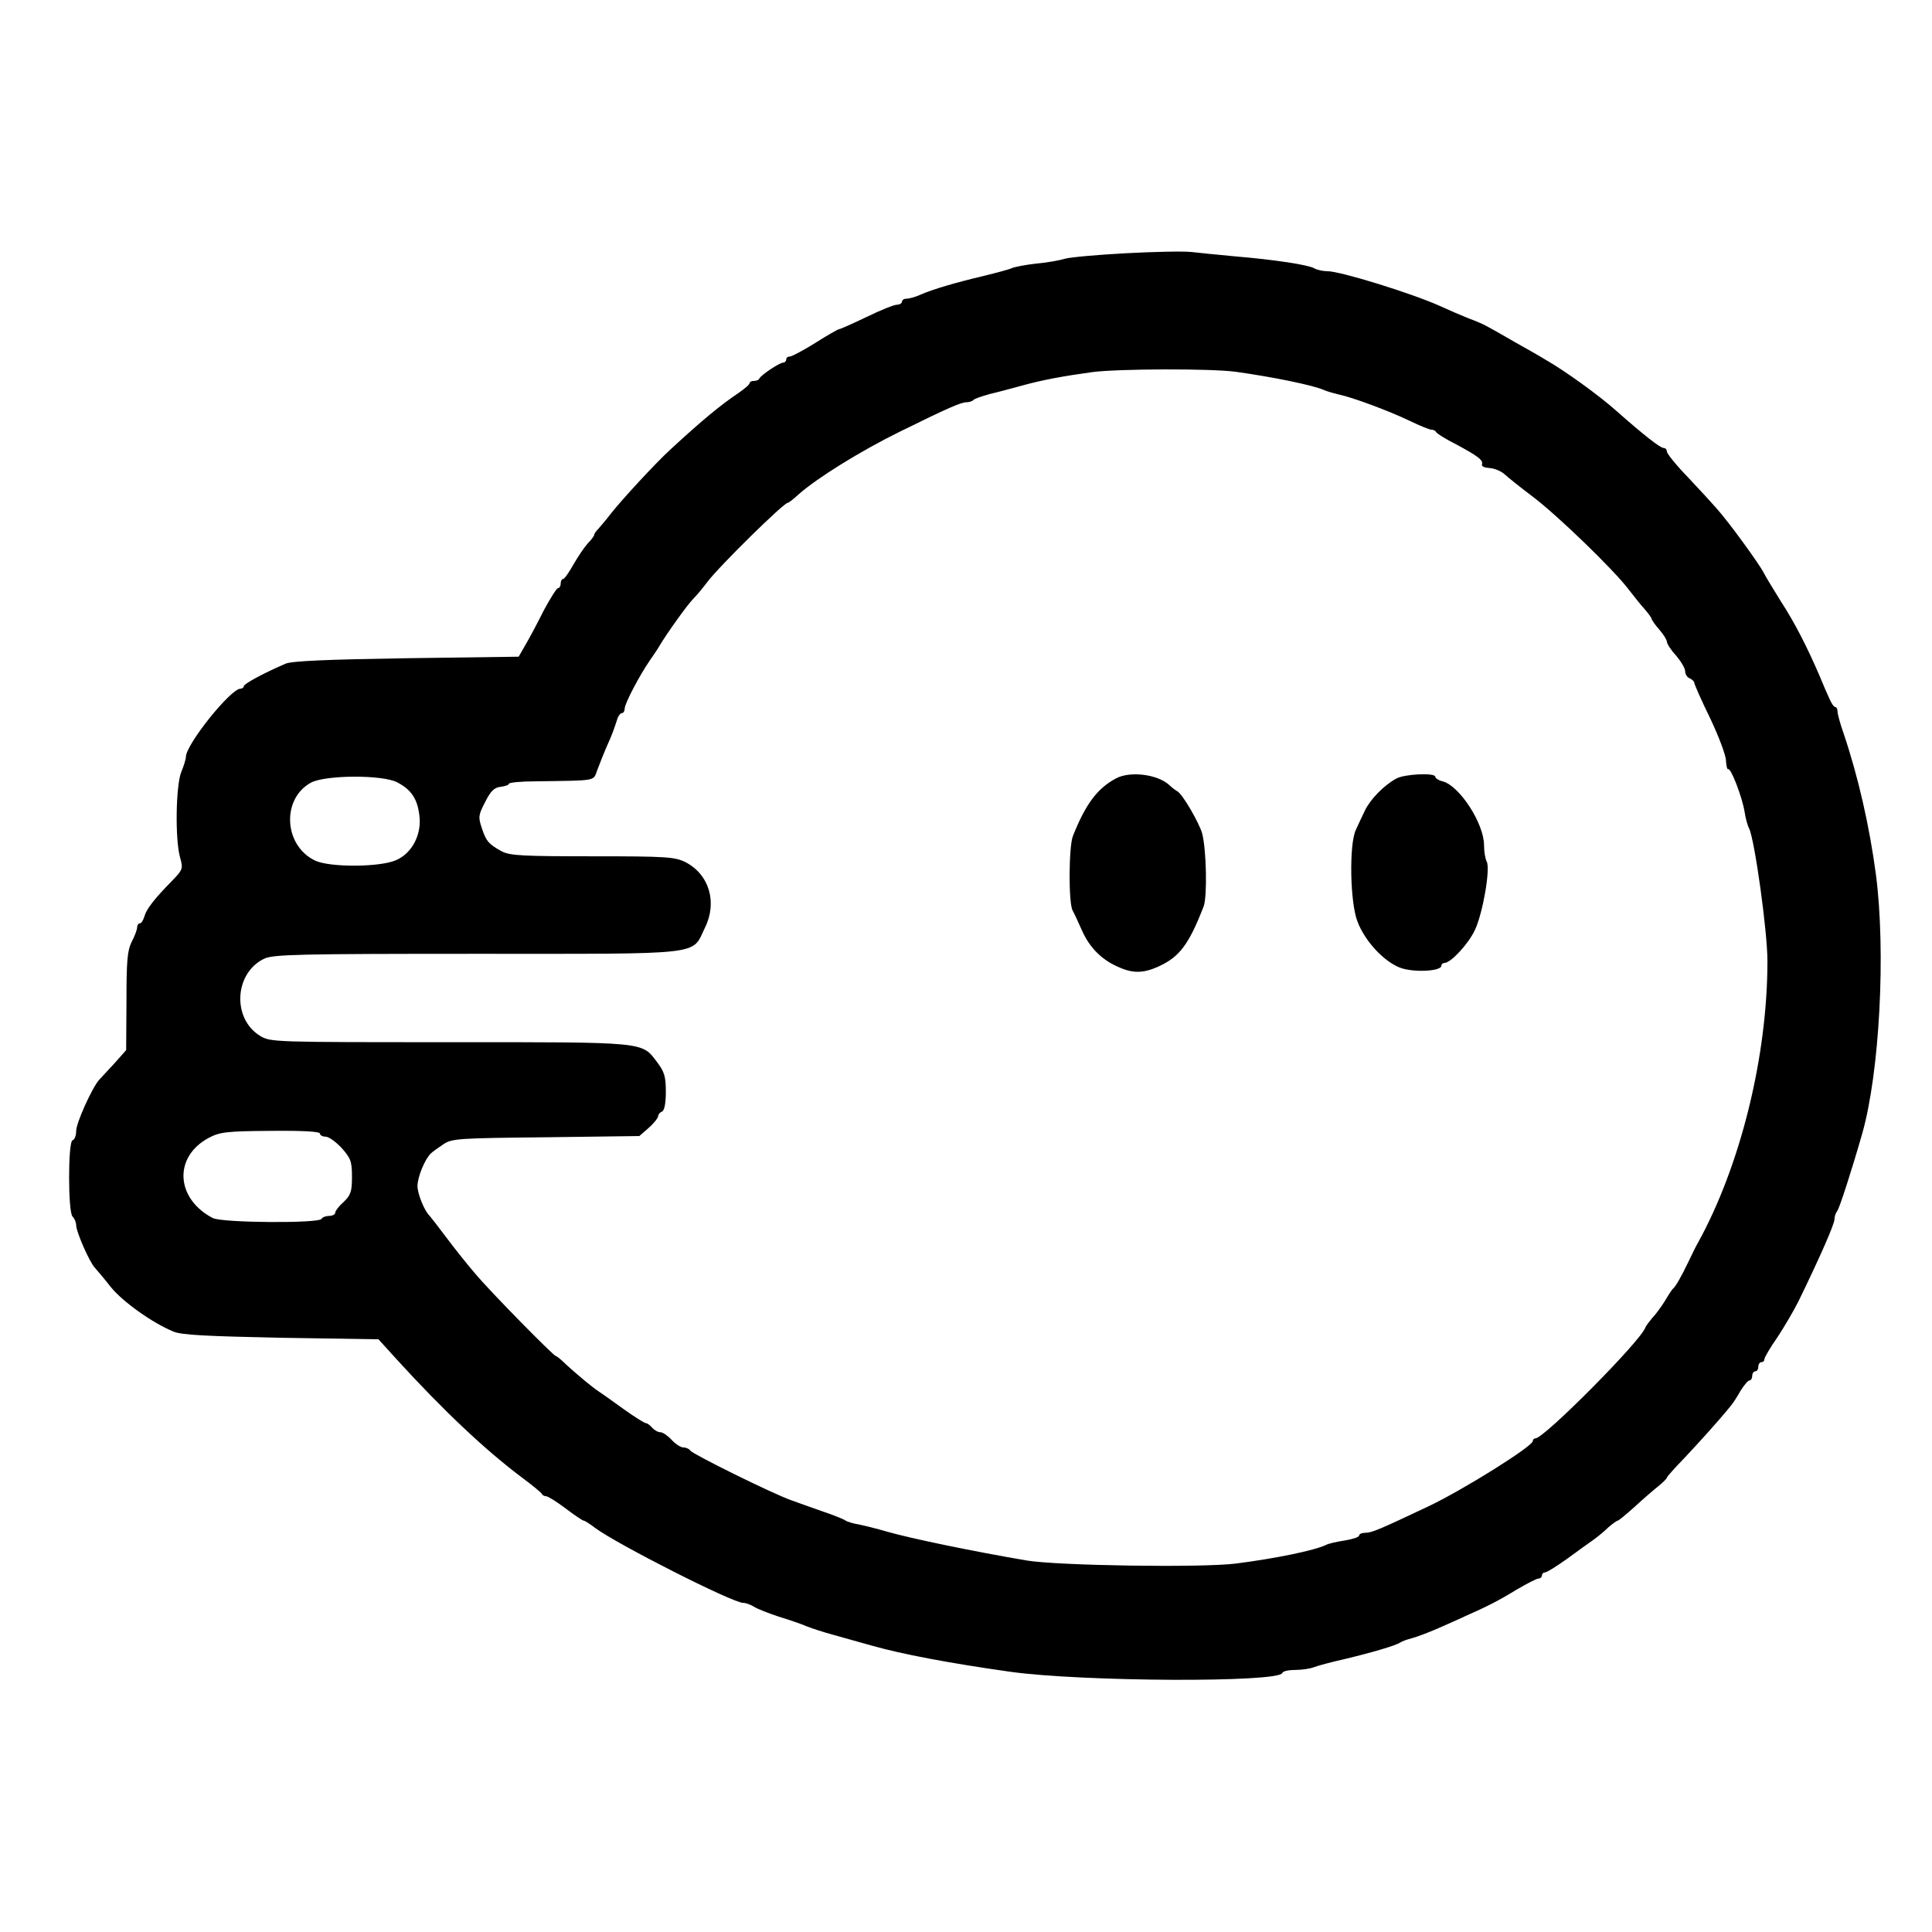
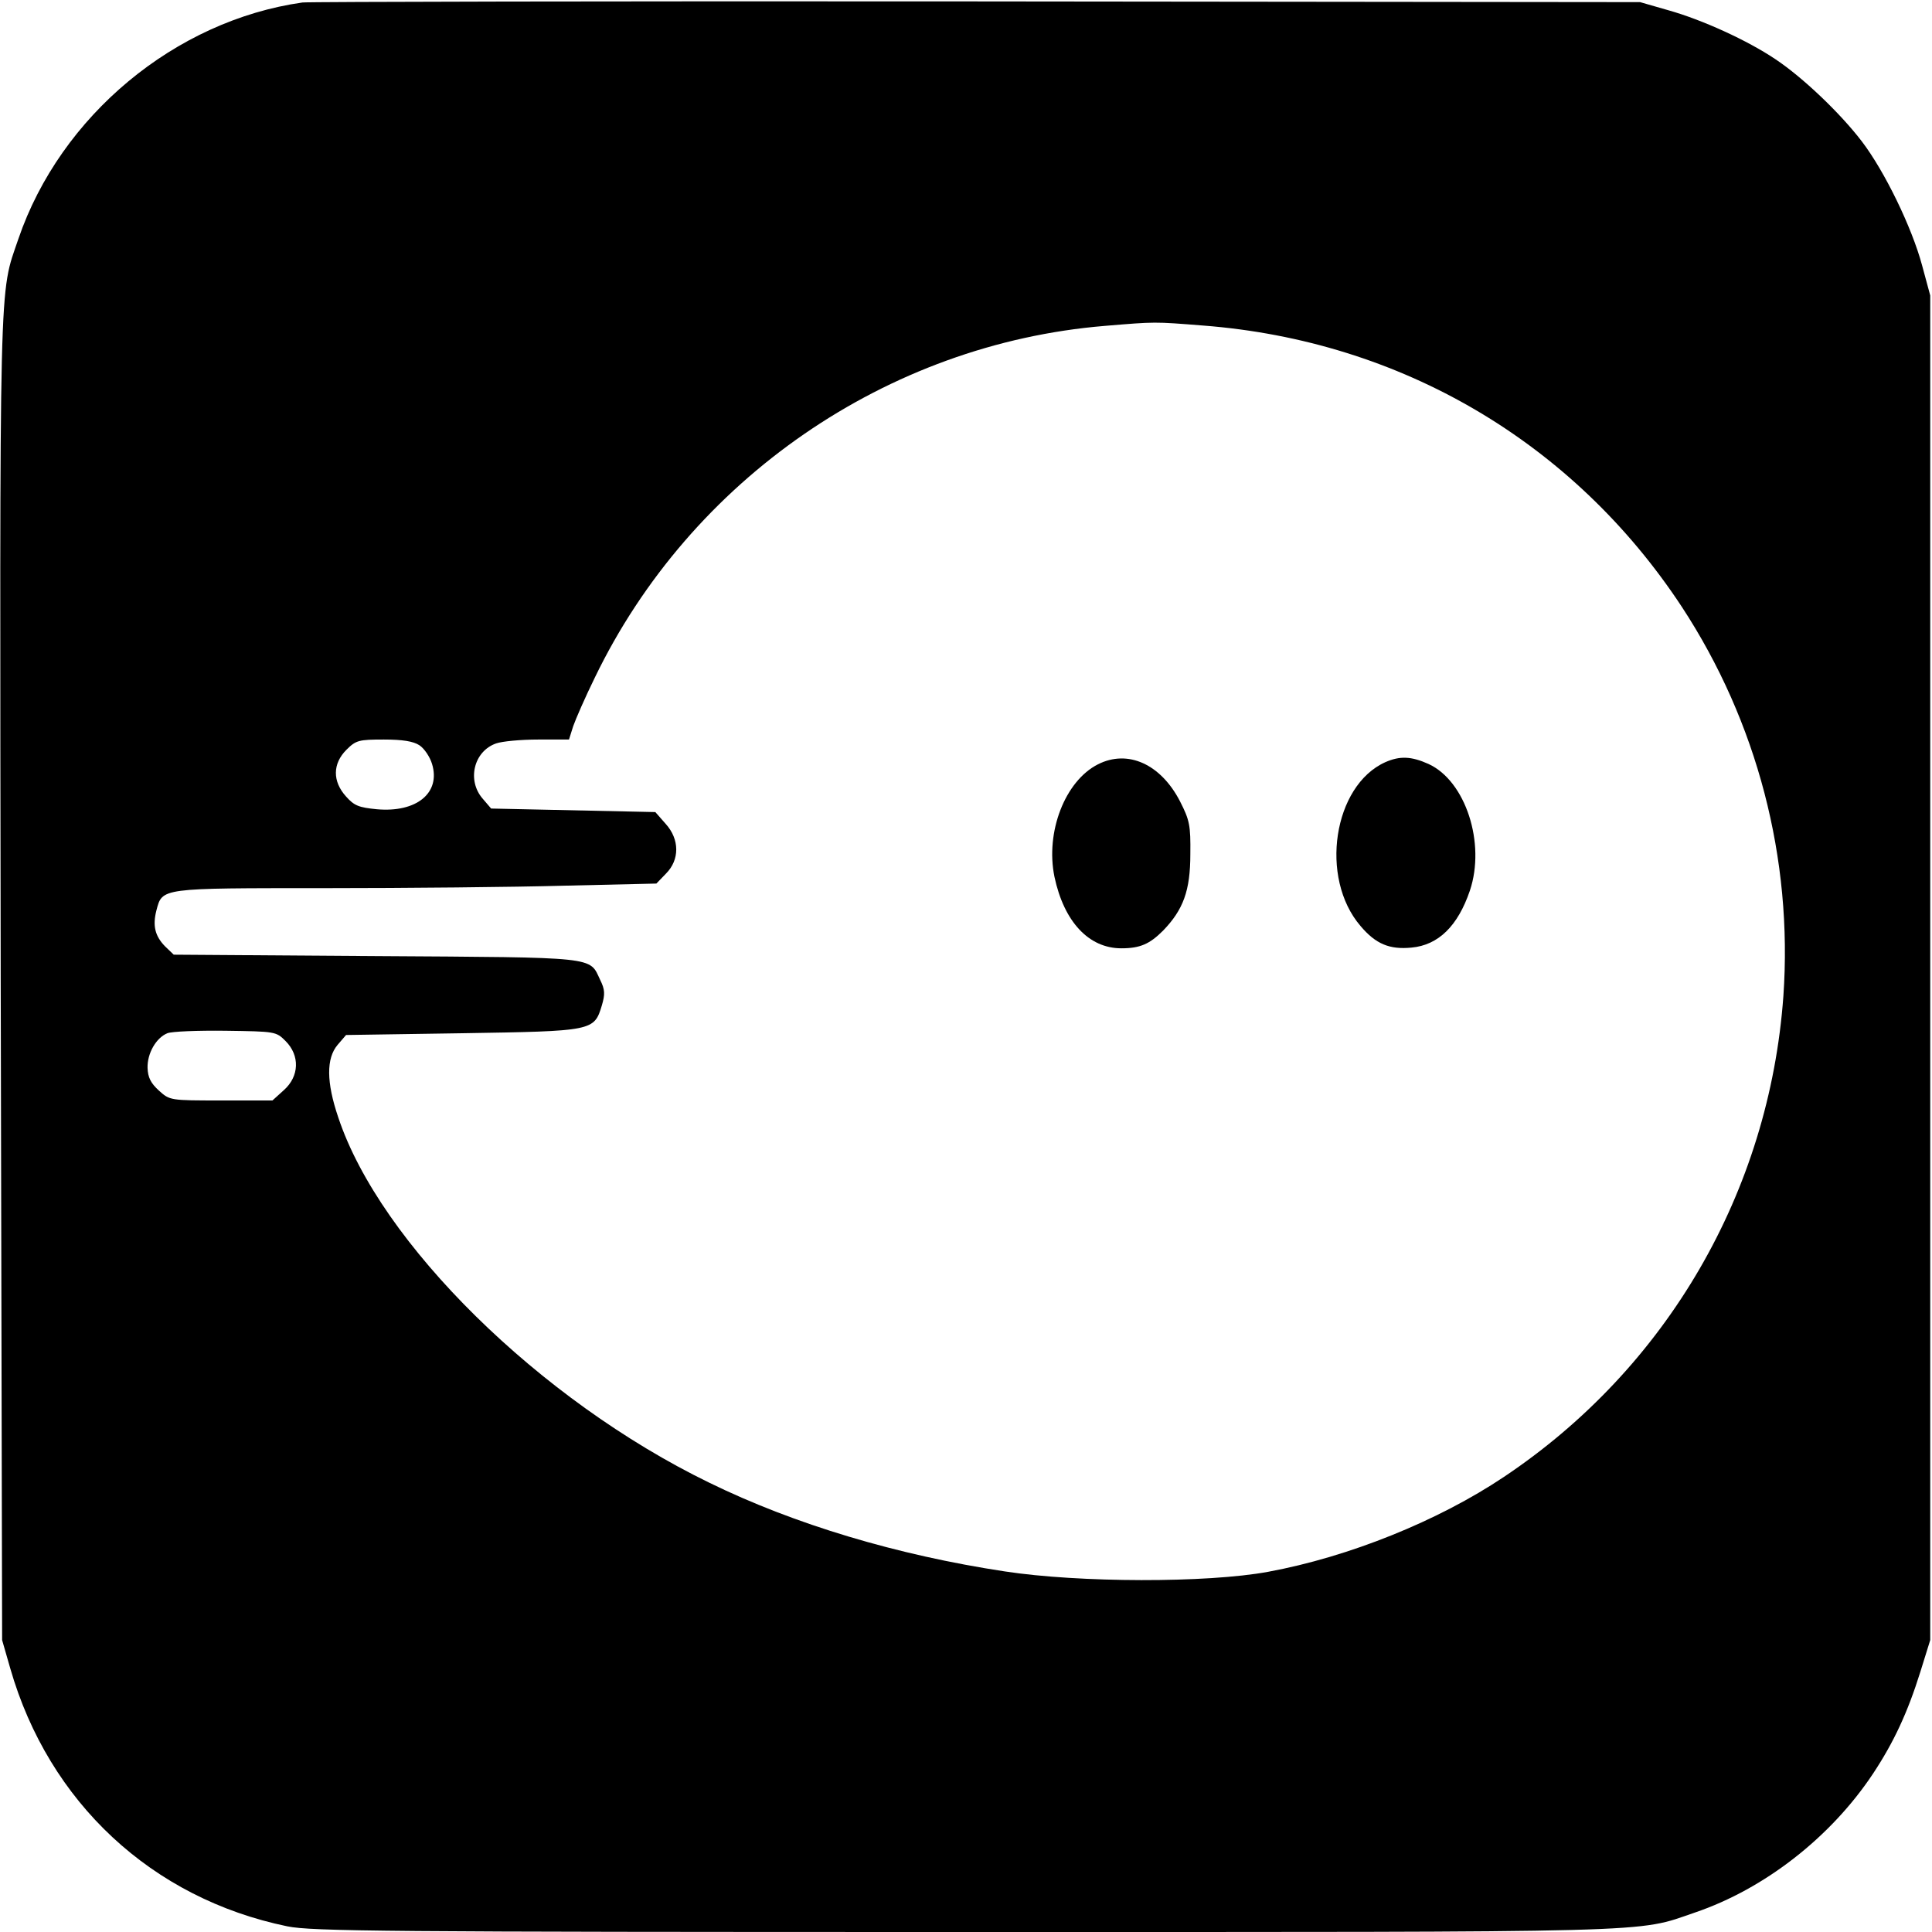
- <svg xmlns="http://www.w3.org/2000/svg" version="1.0" width="634pt" height="634pt" viewBox="0 0 634 634" preserveAspectRatio="xMidYMid meet">
-   <g transform="translate(0,634) scale(0.1,-0.1)" fill="#000000" stroke="none">
-     <path d="M3695 5509 c-93 -5 -183 -13 -200 -18 -16 -5 -59 -13 -95 -16 -35 -4 -71 -11 -80 -15 -8 -4 -49 -15 -90 -25 -93 -22 -165 -43 -207 -61 -17 -8 -38 -14 -47 -14 -9 0 -16 -4 -16 -10 0 -5 -8 -10 -17 -10 -9 0 -54 -18 -99 -40 -46 -22 -86 -40 -90 -40 -3 0 -39 -20 -78 -45 -40 -25 -78 -45 -84 -45 -7 0 -12 -4 -12 -10 0 -5 -5 -10 -10 -10 -12 0 -73 -41 -78 -52 -2 -5 -10 -8 -18 -8 -8 0 -14 -3 -14 -7 0 -5 -17 -19 -37 -33 -57 -38 -119 -89 -224 -186 -46 -42 -157 -162 -194 -209 -16 -21 -36 -44 -42 -51 -7 -7 -13 -15 -13 -19 0 -3 -9 -16 -21 -28 -11 -12 -32 -43 -47 -69 -15 -27 -30 -48 -34 -48 -5 0 -8 -7 -8 -15 0 -8 -4 -15 -9 -15 -4 0 -25 -33 -46 -72 -20 -40 -47 -91 -60 -113 l-23 -40 -368 -5 c-257 -4 -378 -9 -397 -18 -72 -31 -137 -66 -137 -74 0 -4 -5 -8 -11 -8 -32 0 -179 -183 -179 -224 0 -7 -7 -30 -15 -49 -18 -43 -21 -222 -4 -281 10 -36 9 -40 -25 -75 -60 -61 -86 -95 -92 -118 -4 -13 -10 -23 -15 -23 -5 0 -9 -6 -9 -13 0 -8 -8 -29 -18 -48 -14 -28 -17 -62 -17 -195 l-1 -160 -39 -44 c-22 -23 -44 -48 -50 -54 -23 -26 -75 -141 -75 -167 0 -15 -5 -29 -12 -31 -15 -5 -15 -235 0 -250 7 -7 12 -20 12 -29 0 -21 44 -122 62 -140 7 -8 31 -36 52 -63 39 -48 137 -118 206 -146 27 -11 110 -15 353 -20 l319 -5 59 -65 c154 -169 291 -298 411 -388 35 -26 64 -50 66 -54 2 -5 9 -8 14 -8 6 0 35 -18 64 -40 29 -22 56 -40 59 -40 4 0 21 -11 38 -24 71 -53 451 -246 486 -246 9 0 25 -6 36 -13 11 -7 47 -21 80 -32 33 -10 74 -24 90 -31 17 -7 57 -20 90 -29 33 -9 89 -25 125 -35 99 -28 250 -57 455 -86 236 -33 882 -36 893 -4 2 6 21 10 42 10 22 0 49 4 62 9 13 5 57 17 98 26 88 21 171 45 185 55 6 4 22 10 38 14 15 4 53 18 85 32 31 14 71 31 87 39 75 33 114 53 171 88 34 20 67 37 73 37 6 0 11 5 11 10 0 6 5 10 10 10 6 0 38 20 73 45 34 25 73 53 86 62 14 10 36 28 49 41 14 12 28 22 31 22 3 0 28 21 56 46 27 25 62 55 77 67 15 12 28 25 28 28 0 3 26 32 58 65 48 51 115 125 152 171 6 7 20 28 31 48 12 19 25 35 30 35 5 0 9 7 9 15 0 8 5 15 10 15 6 0 10 7 10 15 0 8 5 15 10 15 6 0 10 4 10 10 0 5 19 38 43 72 23 35 54 88 69 118 71 146 118 253 118 269 0 9 4 21 9 27 7 8 48 135 82 254 57 200 78 596 45 850 -21 158 -58 321 -106 463 -11 31 -20 64 -20 72 0 8 -3 15 -8 15 -4 0 -12 12 -19 28 -7 15 -21 47 -31 72 -43 100 -84 179 -127 245 -24 39 -50 81 -57 95 -14 28 -116 169 -157 214 -14 16 -56 62 -93 101 -38 39 -68 77 -68 83 0 7 -5 12 -11 12 -11 0 -67 44 -154 121 -57 51 -169 132 -234 169 -14 9 -60 35 -101 58 -41 24 -82 47 -90 51 -8 5 -35 17 -60 26 -25 10 -67 28 -95 41 -91 41 -326 114 -369 114 -14 0 -34 4 -44 10 -20 11 -130 28 -262 39 -52 5 -115 11 -140 14 -25 3 -121 1 -215 -4z m360 -389 c122 -17 254 -44 290 -60 11 -5 34 -11 50 -15 43 -9 160 -52 231 -86 33 -16 65 -29 71 -29 6 0 13 -3 15 -7 2 -5 32 -24 68 -42 72 -39 88 -51 83 -66 -1 -6 10 -10 26 -11 15 -1 37 -10 48 -20 11 -10 53 -44 93 -74 81 -61 268 -242 315 -305 17 -22 40 -51 53 -65 12 -14 22 -28 22 -31 0 -3 11 -19 25 -35 14 -16 25 -34 25 -40 0 -6 13 -27 30 -45 16 -19 30 -42 30 -52 0 -10 7 -20 15 -23 8 -4 15 -10 15 -15 0 -4 23 -57 52 -116 28 -59 52 -122 52 -140 1 -17 4 -29 7 -27 9 5 46 -91 54 -140 3 -21 10 -46 15 -55 18 -37 60 -337 60 -435 0 -314 -89 -673 -229 -926 -5 -8 -18 -35 -30 -60 -23 -48 -42 -82 -52 -90 -3 -3 -15 -21 -26 -40 -12 -19 -30 -44 -41 -55 -10 -12 -21 -26 -23 -32 -16 -45 -332 -363 -360 -363 -5 0 -9 -4 -9 -9 0 -17 -227 -159 -340 -213 -163 -77 -188 -88 -210 -88 -11 0 -20 -4 -20 -9 0 -5 -21 -12 -46 -16 -26 -4 -54 -10 -63 -15 -38 -18 -163 -44 -296 -61 -113 -14 -581 -7 -685 10 -171 29 -380 72 -460 95 -30 9 -71 19 -90 23 -19 3 -39 9 -45 13 -5 4 -39 18 -75 30 -36 13 -83 29 -104 37 -62 22 -323 151 -331 163 -3 5 -13 10 -22 10 -9 0 -26 11 -39 25 -13 14 -29 25 -37 25 -8 0 -20 7 -27 15 -7 8 -16 15 -21 15 -4 0 -38 21 -74 47 -37 27 -74 53 -82 58 -21 14 -70 55 -105 87 -16 16 -31 28 -34 28 -7 0 -214 210 -265 271 -26 30 -68 83 -95 119 -27 36 -51 67 -54 70 -17 16 -40 72 -40 98 0 29 24 88 44 107 6 6 25 19 41 30 28 19 50 20 337 23 l306 4 31 27 c17 15 31 33 31 39 0 5 6 12 12 14 8 3 13 26 13 65 0 51 -5 66 -29 98 -51 67 -32 65 -682 65 -578 0 -587 0 -621 21 -92 57 -84 206 14 253 30 14 112 16 698 16 755 0 704 -6 748 85 42 84 14 176 -64 216 -35 17 -61 19 -304 19 -226 0 -271 2 -298 16 -42 23 -52 33 -66 77 -12 35 -11 43 11 85 18 36 30 48 51 50 15 2 27 6 27 10 0 4 39 8 88 8 205 3 188 0 202 37 13 34 19 50 44 107 8 19 17 45 21 58 3 12 11 22 16 22 5 0 9 7 9 15 0 16 48 108 84 160 12 17 26 38 31 47 23 39 91 134 110 153 11 11 32 36 46 55 41 54 251 260 264 260 3 0 19 12 36 28 60 53 201 141 331 205 160 79 202 97 220 97 8 0 18 3 22 7 4 5 29 13 54 20 26 6 74 19 107 28 65 18 135 31 230 44 86 11 388 12 470 1z m-2752 -1347 c46 -24 66 -53 73 -107 9 -63 -23 -126 -77 -149 -53 -23 -217 -24 -265 -1 -103 49 -111 203 -13 256 48 25 233 26 282 1z m-253 -1153 c0 -5 8 -10 18 -10 11 0 34 -17 53 -37 30 -34 34 -44 34 -95 0 -48 -4 -60 -27 -82 -16 -14 -28 -30 -28 -36 0 -5 -9 -10 -19 -10 -11 0 -23 -4 -26 -10 -9 -15 -327 -13 -357 3 -122 64 -129 201 -13 263 36 19 57 22 203 23 104 1 162 -2 162 -9z" />
-     <path d="M3661 3785 c-61 -33 -99 -85 -140 -188 -14 -34 -15 -221 -1 -245 5 -9 18 -37 29 -62 24 -56 63 -97 116 -121 51 -24 86 -24 138 0 68 31 99 73 147 197 12 33 9 185 -5 239 -10 35 -63 127 -81 138 -7 4 -19 13 -26 20 -38 36 -130 48 -177 22z" />
-     <path d="M4582 3785 c-41 -22 -86 -69 -103 -105 -9 -19 -23 -48 -30 -64 -22 -47 -19 -239 6 -301 24 -63 85 -129 138 -150 42 -17 137 -13 137 6 0 5 5 9 10 9 21 0 79 63 100 108 26 55 51 200 39 224 -5 9 -9 33 -9 54 0 72 -81 196 -136 210 -13 3 -24 10 -24 15 0 14 -102 9 -128 -6z" />
+ <svg xmlns="http://www.w3.org/2000/svg" version="1.0" width="546pt" height="546pt" viewBox="0 0 546 546" preserveAspectRatio="xMidYMid meet">
+   <g transform="translate(0,546) scale(0.1,-0.1)" fill="#000000" stroke="none">
+     <path d="M855 5453 c-360 -51 -684 -320 -803 -668 -55 -162 -53 -60 -50 -2090 l4 -1870 23 -80 c109 -379 400 -650 783 -729 69 -14 276 -16 1911 -16 1995 0 1898 -3 2067 55 197 67 384 213 503 392 59 89 98 173 134 288 l28 90 0 1900 0 1900 -23 85 c-29 108 -106 266 -170 350 -61 80 -168 182 -245 233 -79 53 -206 111 -302 138 l-80 23 -1875 2 c-1031 1 -1888 -1 -1905 -3z m2545 -913 c559 -43 1047 -330 1353 -795 213 -325 314 -712 287 -1100 -40 -553 -329 -1051 -790 -1359 -185 -124 -438 -226 -666 -268 -173 -32 -535 -31 -744 1 -304 46 -595 133 -836 251 -479 233 -930 677 -1048 1032 -34 100 -34 167 -2 205 l24 28 329 5 c370 6 372 6 394 79 9 31 9 44 -5 72 -31 66 -3 63 -633 67 l-572 4 -25 24 c-28 29 -35 58 -24 101 17 64 9 63 474 63 231 0 537 3 680 7 l259 6 27 28 c39 39 39 97 -1 141 l-29 33 -232 5 -232 5 -24 28 c-45 52 -25 134 38 156 17 6 70 11 119 11 l87 0 12 38 c7 20 34 82 61 137 271 561 826 943 1441 994 144 12 139 12 278 1z m-2215 -1186 c14 -9 30 -33 36 -53 25 -82 -44 -138 -156 -128 -51 5 -64 10 -87 36 -39 43 -38 93 1 132 27 27 35 29 106 29 53 0 83 -5 100 -16z m-378 -836 c41 -41 39 -100 -5 -139 l-32 -29 -145 0 c-144 0 -145 0 -176 28 -23 21 -31 37 -32 64 -1 41 24 85 56 98 12 5 86 8 164 7 141 -2 143 -2 170 -29z" />
+     <path d="M3103 3300 c-93 -47 -149 -191 -123 -318 27 -127 97 -202 189 -202 53 0 80 12 118 50 57 59 77 113 77 216 1 81 -2 96 -29 149 -54 105 -147 148 -232 105z" />
+     <path d="M3915 3306 c-147 -66 -187 -327 -70 -463 43 -51 82 -67 144 -61 76 7 131 61 165 161 45 134 -12 310 -117 358 -49 22 -81 23 -122 5z" />
  </g>
</svg>
